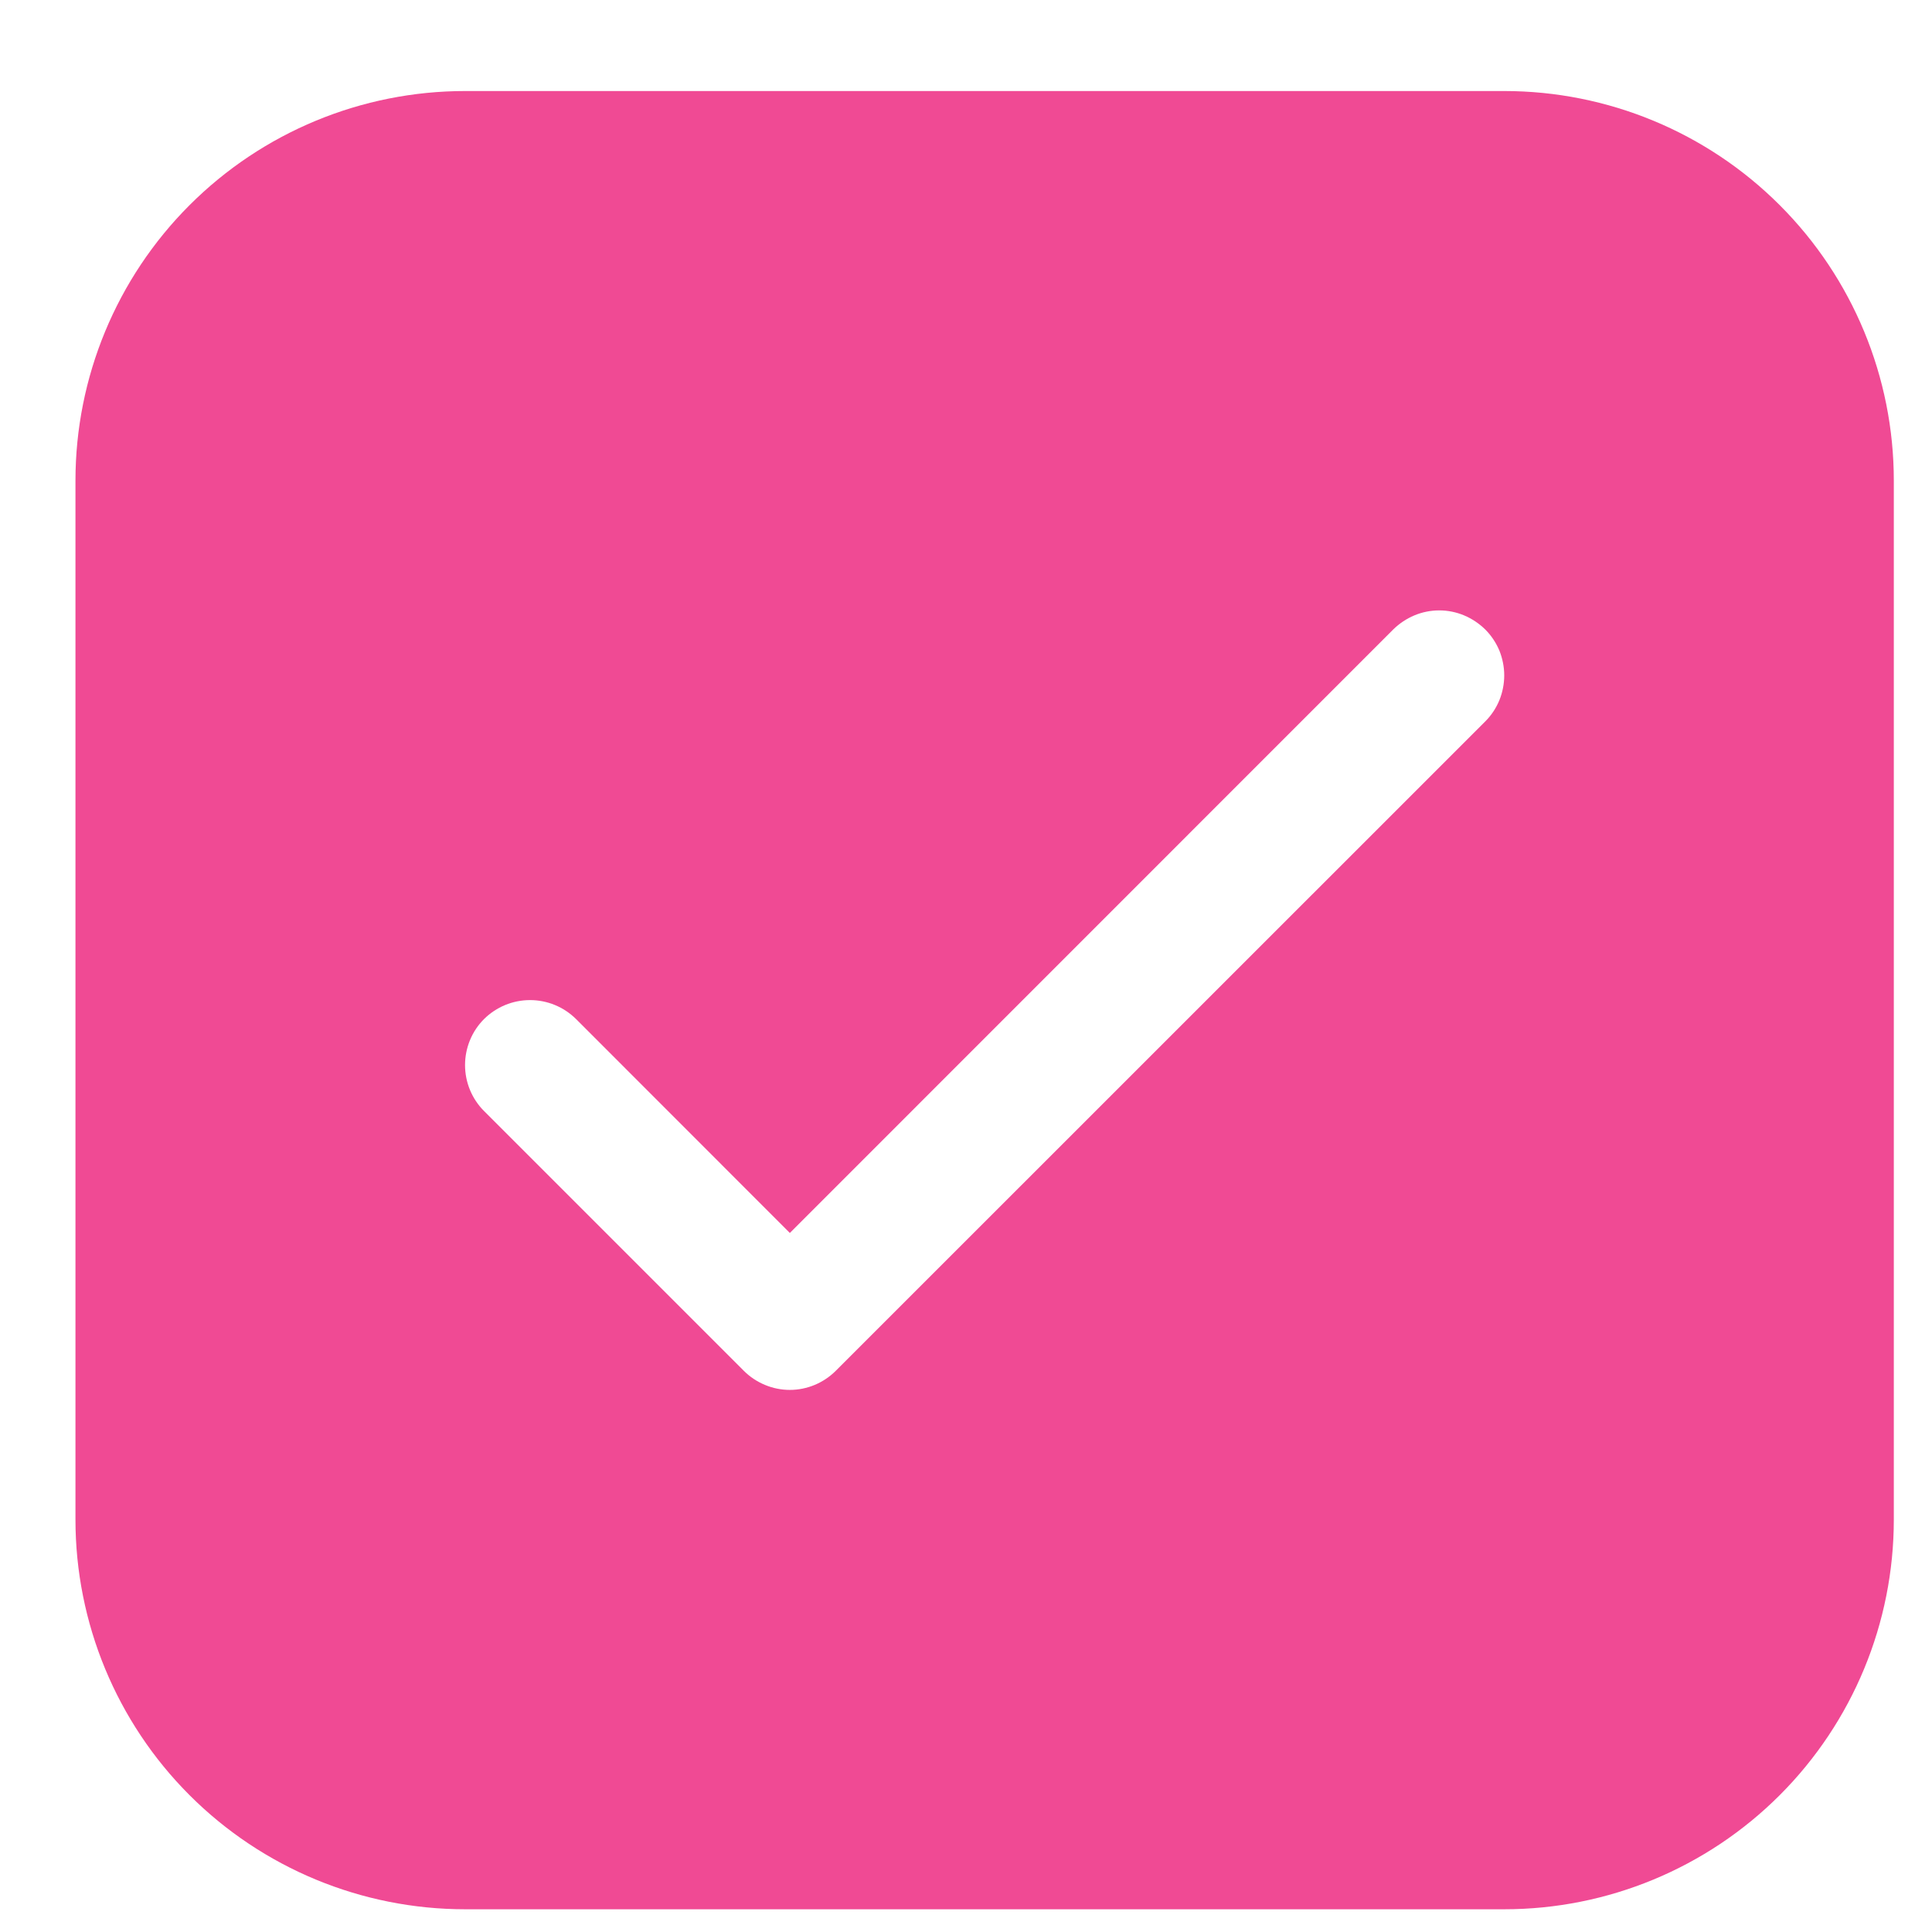
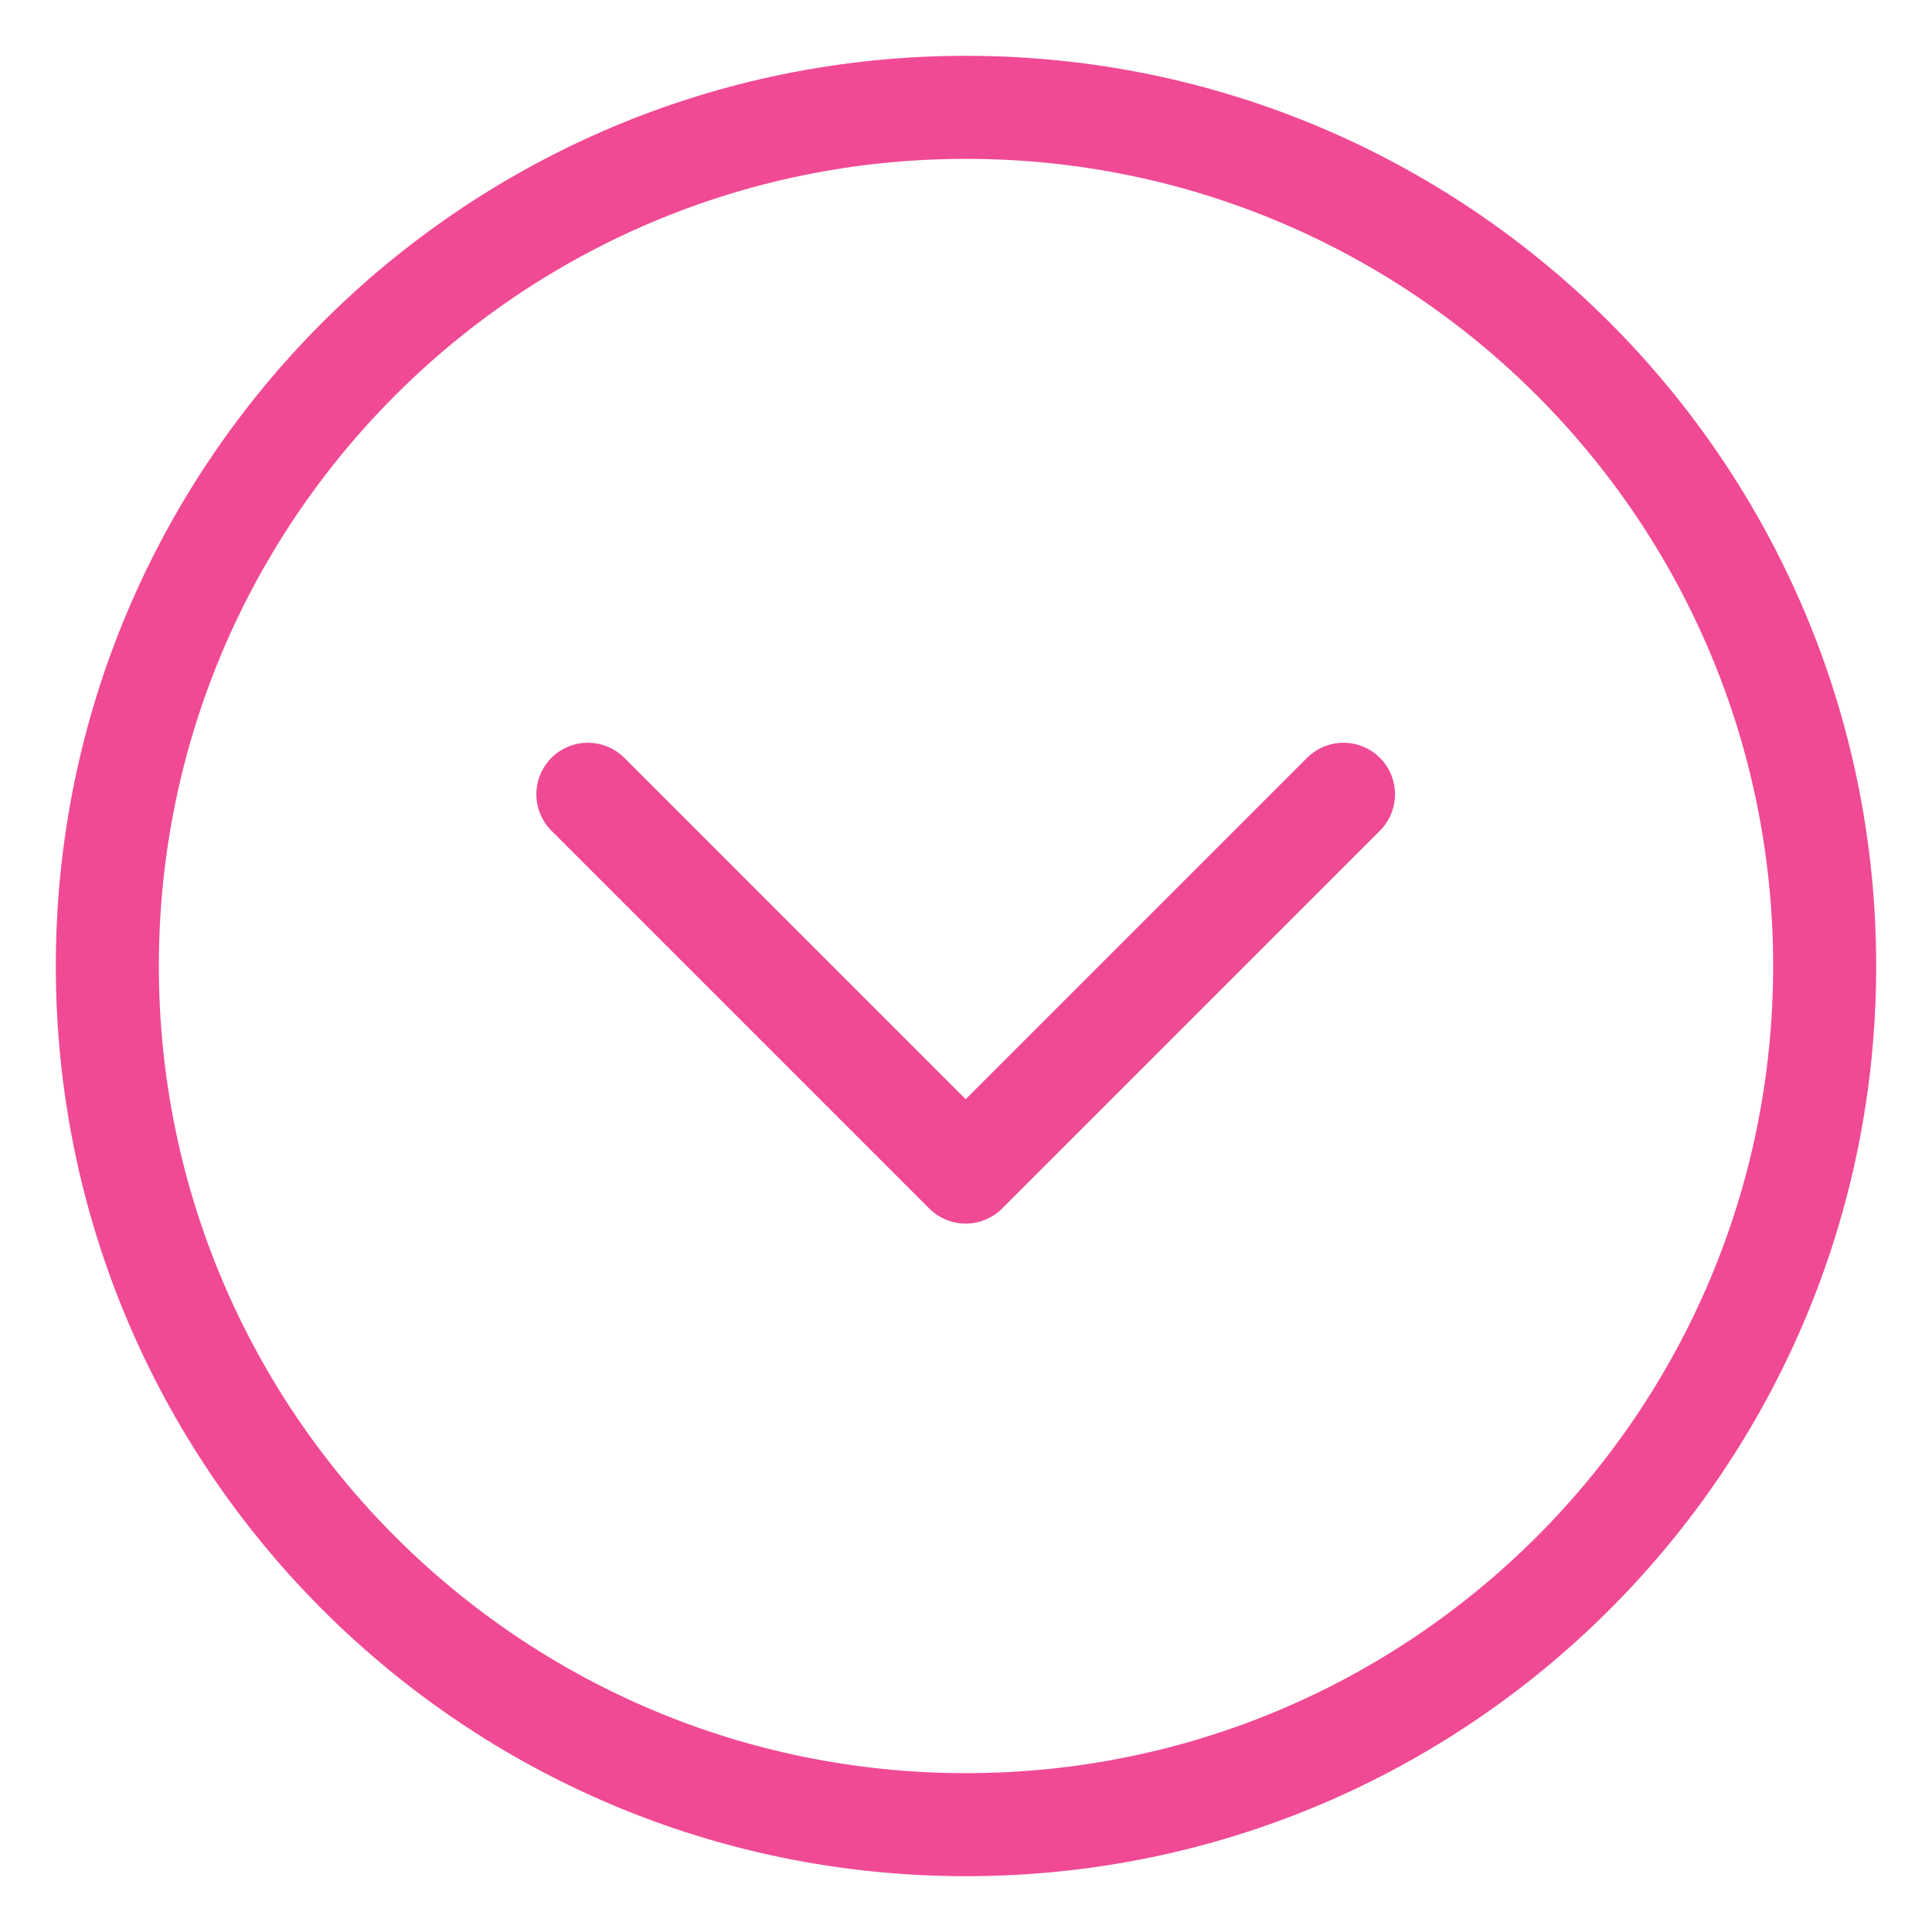
- <svg xmlns="http://www.w3.org/2000/svg" width="17" height="17" viewBox="0 0 17 17" fill="none">
-   <path d="M4.093 0.801C3.183 0.801 2.311 1.162 1.668 1.805C1.025 2.448 0.664 3.32 0.664 4.229V13.371C0.664 14.281 1.025 15.153 1.668 15.796C2.311 16.439 3.183 16.8 4.093 16.8H13.236C14.145 16.8 15.017 16.439 15.66 15.796C16.303 15.153 16.664 14.281 16.664 13.371V4.229C16.664 3.32 16.303 2.448 15.66 1.805C15.017 1.162 14.145 0.801 13.236 0.801H4.093ZM13.069 6.348L7.354 12.062C7.301 12.115 7.238 12.157 7.169 12.186C7.099 12.215 7.025 12.23 6.95 12.23C6.875 12.23 6.8 12.215 6.731 12.186C6.661 12.157 6.598 12.115 6.545 12.062L4.259 9.776C4.152 9.669 4.092 9.523 4.092 9.372C4.092 9.22 4.152 9.074 4.259 8.967C4.367 8.86 4.512 8.8 4.664 8.8C4.816 8.8 4.961 8.86 5.069 8.967L6.95 10.849L12.259 5.539C12.313 5.486 12.376 5.444 12.445 5.415C12.514 5.386 12.589 5.371 12.664 5.371C12.739 5.371 12.814 5.386 12.883 5.415C12.952 5.444 13.015 5.486 13.069 5.539C13.122 5.592 13.164 5.655 13.193 5.724C13.221 5.794 13.236 5.868 13.236 5.943C13.236 6.018 13.221 6.093 13.193 6.162C13.164 6.232 13.122 6.295 13.069 6.348Z" fill="#F04A94" />
+ <svg xmlns="http://www.w3.org/2000/svg" width="18" height="18" viewBox="0 0 18 18" fill="none">
+   <path d="M9 17C13.418 17 17 13.418 17 9C17 4.582 13.418 1 9 1C4.582 1 1 4.582 1 9C1 13.418 4.582 17 9 17Z" stroke="#F04A94" stroke-width="0.96" stroke-linejoin="round" />
+   <path d="M12.517 7.4L8.997 10.92L5.477 7.4" stroke="#F04A94" stroke-width="0.96" stroke-linecap="round" stroke-linejoin="round" />
</svg>
